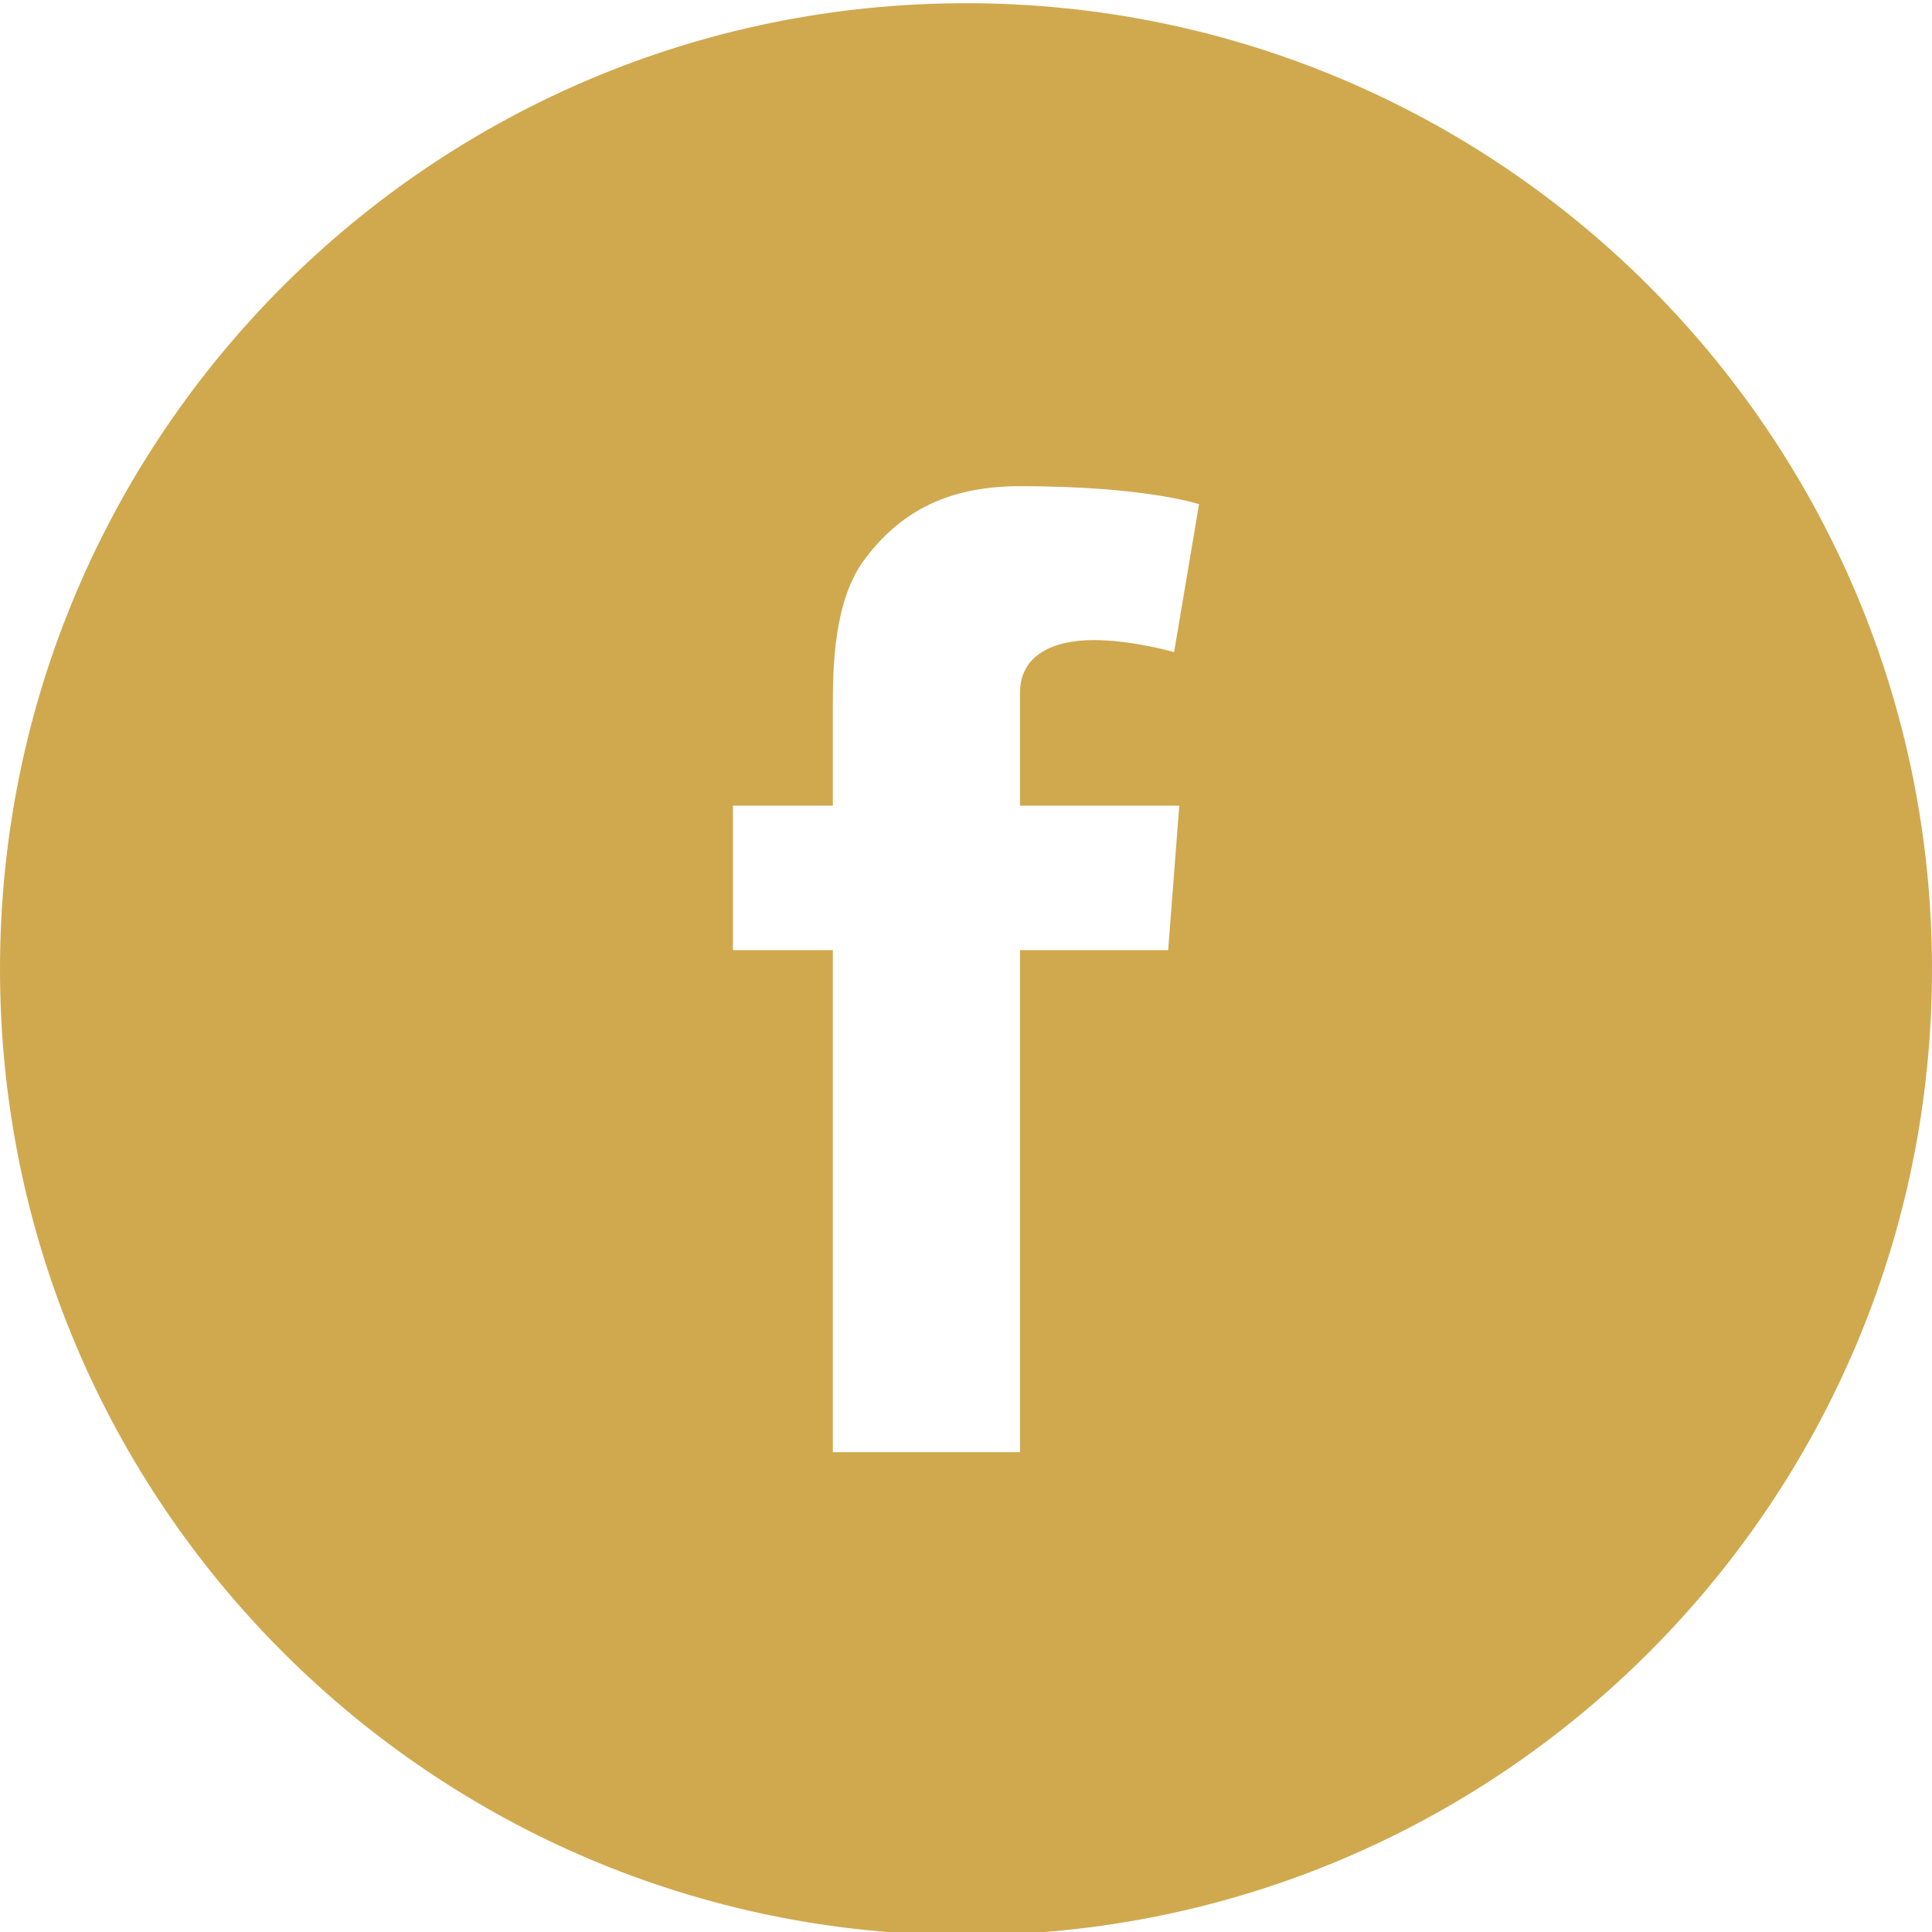
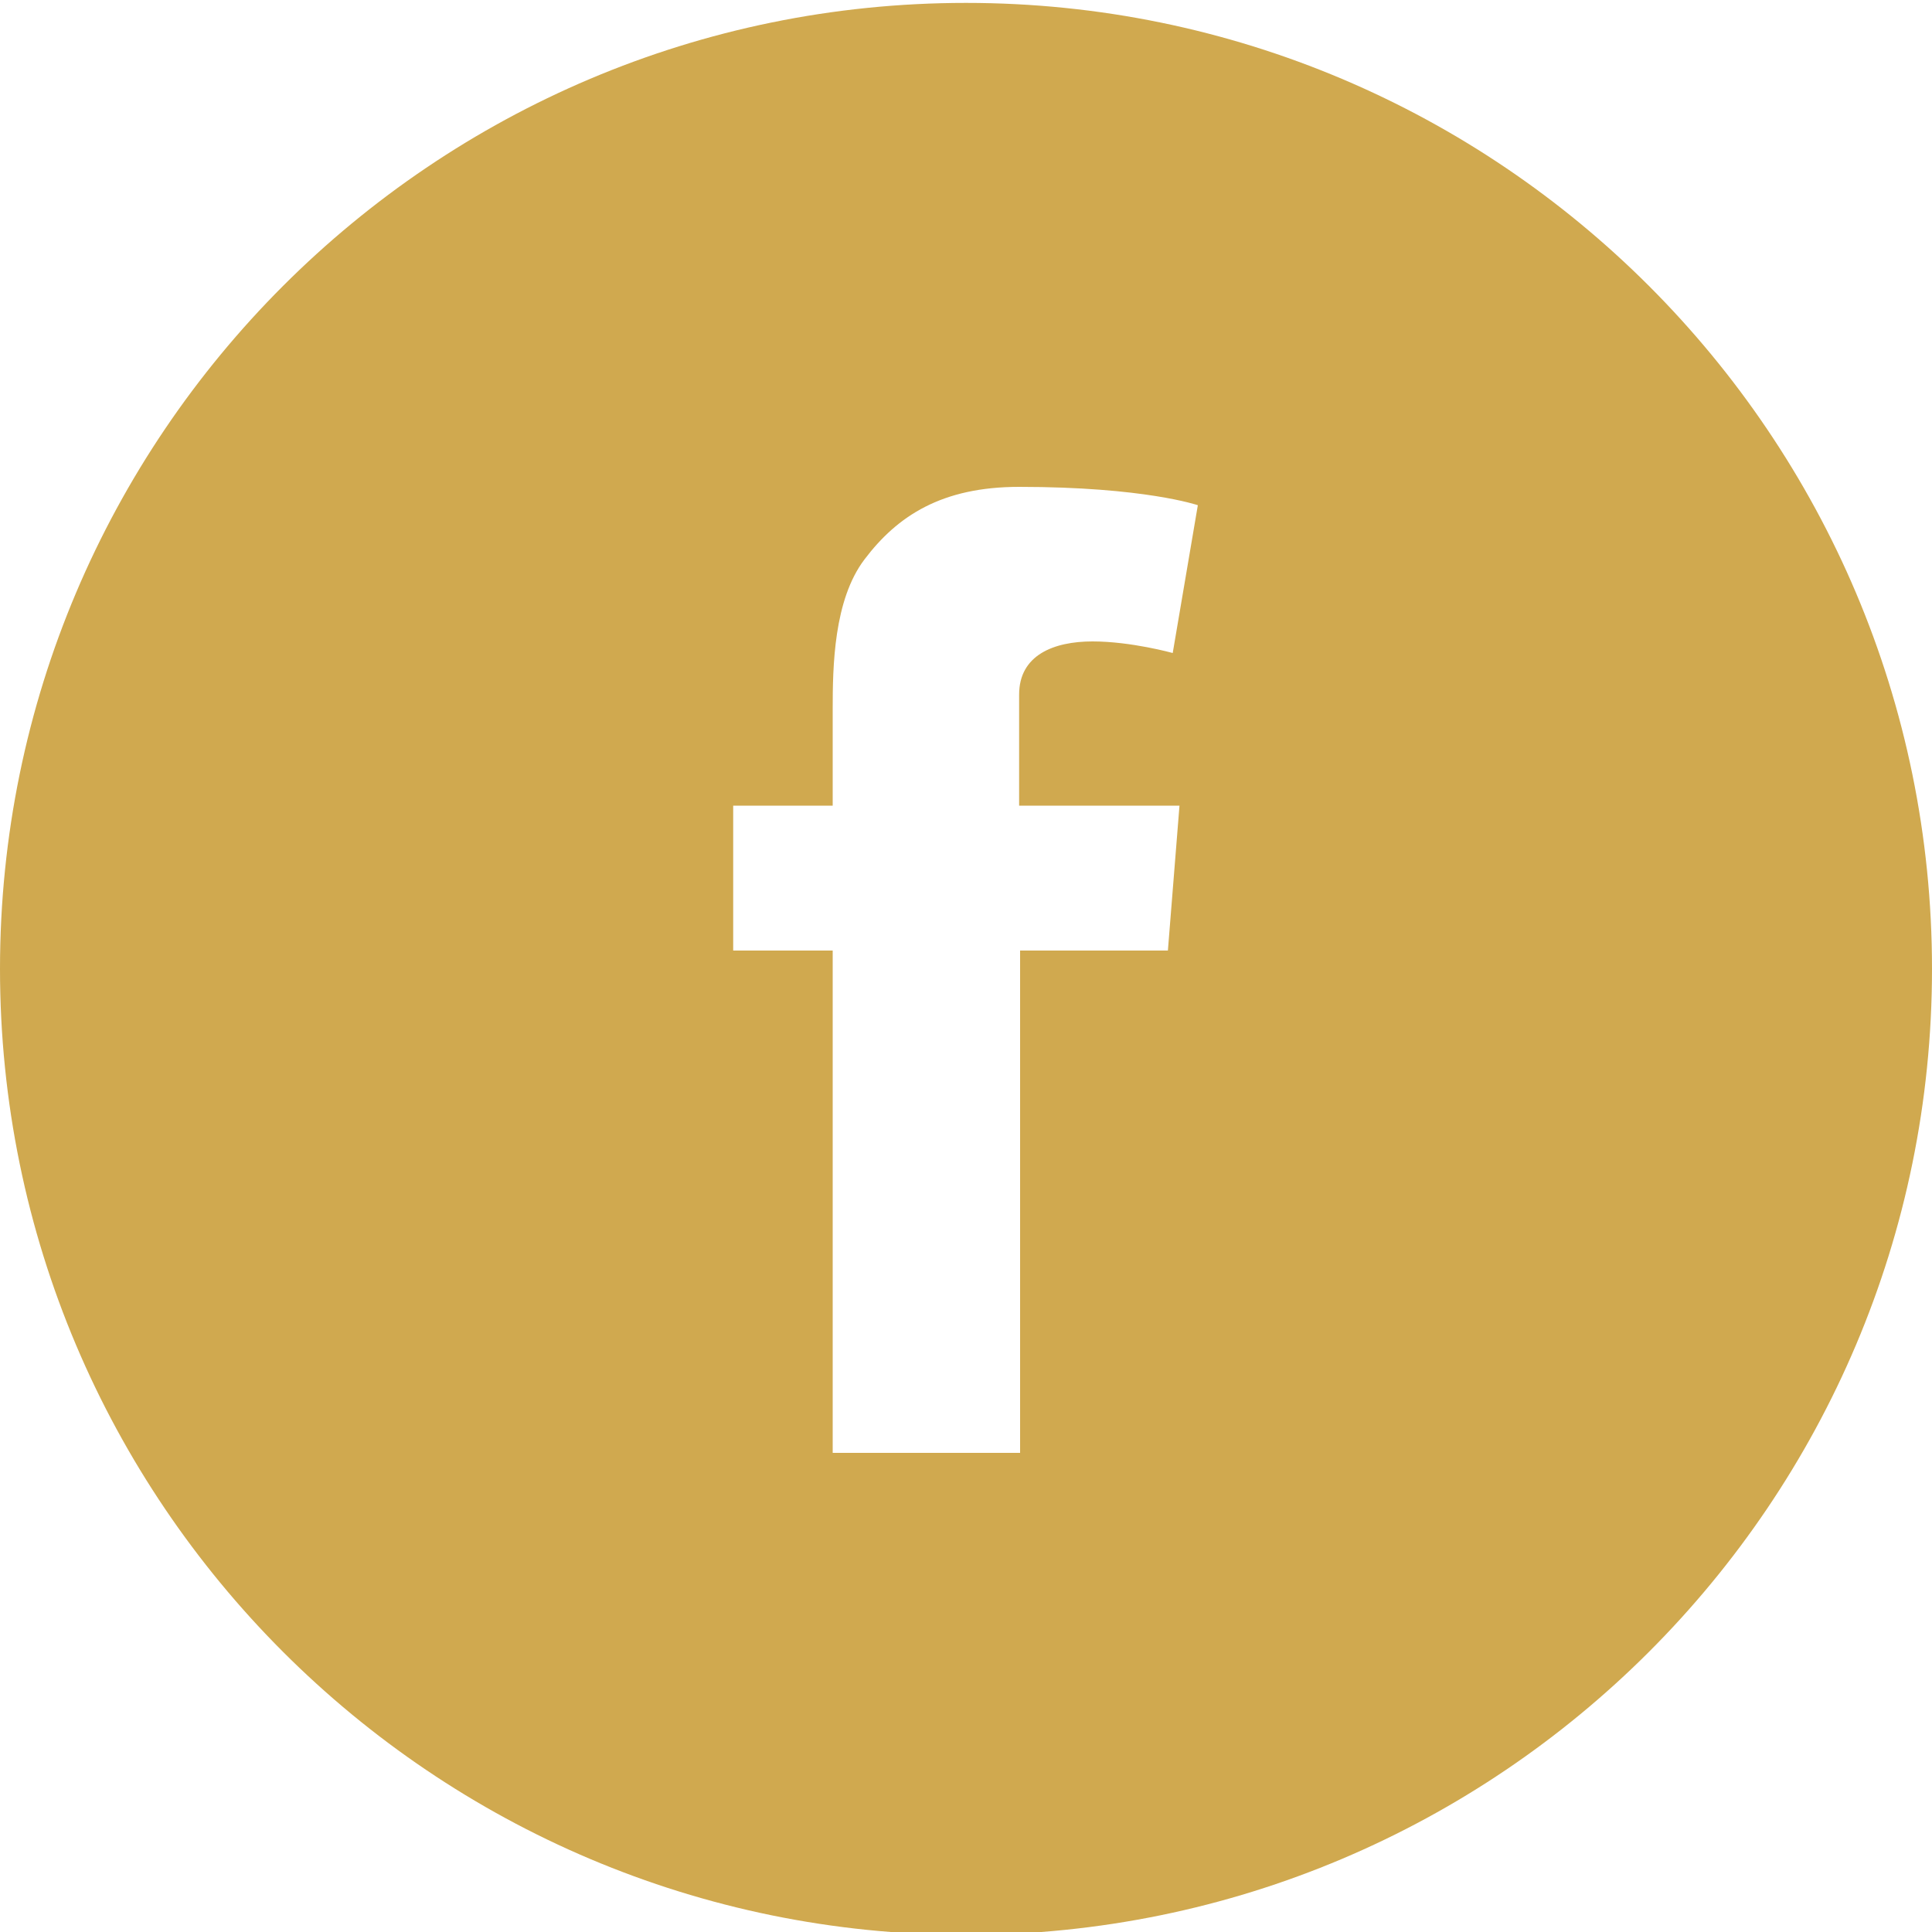
- <svg xmlns="http://www.w3.org/2000/svg" version="1.1" id="Calque_1" x="0px" y="0px" width="200px" height="200px" viewBox="0 0 200 200" enable-background="new 0 0 200 200" xml:space="preserve">
-   <path fill="#D0A94F" d="M99.998,0.333C44.771,0.333,0,45.105,0,100.329c0,55.234,44.771,100,99.998,100  c55.229,0,100.002-44.766,100.002-100C200,45.105,155.227,0.333,99.998,0.333z M122.079,83.4l-1.152,14.957H105.59v51.974H86.213  V98.357H75.875V83.4h10.338V73.35c0-4.424,0.111-11.258,3.33-15.498c3.391-4.477,8.044-7.522,16.047-7.522  c13.044,0,18.536,1.864,18.536,1.864l-2.584,15.311c0,0-4.31-1.245-8.329-1.245c-4.022,0-7.623,1.442-7.623,5.461V83.4H122.079z" />
-   <g>
-     <path fill="#D0A94F" d="M363.927,87.636c-0.1-3.791-0.245-7.59-0.63-11.362c-0.856-8.453-5.887-14.28-14.22-15.858   c-4.445-0.84-9.062-0.957-13.609-1.041c-8.322-0.156-16.653-0.136-24.978-0.007c-4.299,0.065-8.637,0.218-12.87,0.877   c-7.229,1.122-12.169,5.268-14.166,12.438c-0.638,2.297-1.015,4.732-1.07,7.118c-0.215,9.051-0.348,18.106-0.316,27.162   c0.02,5.759,0.151,11.538,0.653,17.274c0.739,8.483,5.814,14.293,14.143,15.893c4.48,0.86,9.136,0.969,13.72,1.057   c8.288,0.157,16.582,0.107,24.87,0.018c3.864-0.043,7.737-0.255,11.581-0.637c3.563-0.347,6.896-1.516,9.761-3.79   c4.645-3.693,6.437-8.783,6.709-14.429c0.37-7.616,0.446-15.25,0.648-22.875c-0.067-0.002-0.136-0.004-0.204-0.004   C363.948,95.524,364.03,91.58,363.927,87.636z M322.922,125.958c-14.26-0.004-25.604-11.468-25.597-25.865   c0.004-14.185,11.538-25.501,25.97-25.486c14.089,0.016,25.396,11.584,25.378,25.972   C348.656,114.588,337.116,125.96,322.922,125.958z M349.637,79.641c-3.34-0.06-6.059-2.841-5.994-6.125   c0.063-3.347,2.766-5.95,6.152-5.918c3.372,0.027,5.93,2.688,5.889,6.125C355.647,76.999,352.889,79.696,349.637,79.641z" />
-     <path fill="#D0A94F" d="M322.977,83.625c-9.153,0.027-16.65,7.543-16.635,16.679c0.016,9.14,7.552,16.657,16.679,16.638   c9.143-0.02,16.653-7.55,16.636-16.682C339.639,91.118,332.097,83.595,322.977,83.625z" />
-     <path fill="#D0A94F" d="M323,0.333c-55.229,0-100,44.77-100,99.996c0,55.231,44.771,100,100,100c55.227,0,100-44.769,100-100   C423,45.103,378.227,0.333,323,0.333z M372.9,116.037c-0.059,5.253-0.232,10.521-1.982,15.566   c-3.352,9.676-10.16,15.551-20.11,17.463c-4.516,0.866-9.206,0.958-13.826,1.143c-4.666,0.183-9.346,0.038-14.021,0.038   c0,0.048,0,0.095,0,0.141c-6.754-0.119-13.509-0.181-20.258-0.374c-5.828-0.167-11.479-1.222-16.535-4.328   c-6.631-4.07-10.677-10.05-11.969-17.648c-0.771-4.542-1.043-9.21-1.116-13.828c-0.15-9.892-0.09-19.792,0.018-29.686   c0.057-5.248,0.23-10.52,1.982-15.566c3.35-9.675,10.16-15.547,20.108-17.46c4.517-0.867,9.208-1.06,13.824-1.13   c9.931-0.152,19.865-0.094,29.796,0.016c5.214,0.055,10.446,0.231,15.459,1.961c9.719,3.357,15.621,10.18,17.521,20.181   c0.855,4.521,1.053,9.208,1.123,13.827C373.065,96.245,373.007,106.145,372.9,116.037z" />
-   </g>
-   <path fill="#D0A94F" d="M564.74,192.084H445.537V-3.083H564.74V192.084z M450.537,187.084H559.74V1.917H450.537V187.084z" />
-   <rect x="448.037" y="169.943" fill="#D0A94F" width="114.203" height="5" />
-   <path fill="#D0A94F" d="M505.139,189.026c-4.406,0-7.991-3.585-7.991-7.991s3.585-7.99,7.991-7.99s7.991,3.584,7.991,7.99  S509.545,189.026,505.139,189.026z M505.139,178.045c-1.649,0-2.991,1.342-2.991,2.99c0,1.649,1.342,2.991,2.991,2.991  s2.991-1.342,2.991-2.991C508.13,179.387,506.788,178.045,505.139,178.045z" />
-   <polygon fill="#D0A94F" points="557.915,159.397 552.915,159.397 552.915,9.583 474.801,9.583 474.801,4.583 557.915,4.583 " />
-   <polygon fill="#D0A94F" points="487.979,168.873 452.147,168.873 452.147,89.247 457.147,89.247 457.147,163.873 487.979,163.873   " />
-   <rect x="492.842" y="23.176" transform="matrix(0.7071 0.7071 -0.7071 0.7071 178.3294 -336.4881)" fill="#D0A94F" width="4.999" height="47.686" />
-   <rect x="499.476" y="29.809" transform="matrix(0.7071 0.7071 -0.7071 0.7071 198.7668 -333.5183)" fill="#D0A94F" width="4.999" height="86.729" />
-   <rect x="509.701" y="85.467" transform="matrix(0.7071 0.7071 -0.7071 0.7071 232.0616 -328.1983)" fill="#D0A94F" width="4.999" height="61.113" />
-   <rect x="620" y="46" fill="none" stroke="#D0A94F" stroke-width="4" stroke-miterlimit="10" width="191" height="115" />
-   <polyline fill="none" stroke="#D0A94F" stroke-width="4" stroke-miterlimit="10" points="621.917,46.686 702.667,131 711,131 " />
-   <rect x="720" y="116" fill="none" stroke="#D0A94F" stroke-width="4" stroke-miterlimit="10" width="14" height="14" />
-   <rect x="742" y="97" fill="none" stroke="#D0A94F" stroke-width="4" stroke-miterlimit="10" width="14" height="14" />
-   <rect x="764" y="75" fill="none" stroke="#D0A94F" stroke-width="4" stroke-miterlimit="10" width="14" height="14" />
-   <rect x="789" y="55" fill="none" stroke="#D0A94F" stroke-width="4" stroke-miterlimit="10" width="14" height="14" />
-   <path fill="#D0A94F" d="M1077,162H884V44h193V162z M888,158h185V48H888V158z" />
-   <path fill="#D0A94F" d="M937,65h-13V44h13V65z M928,61h5V48h-5V61z" />
-   <path fill="#D0A94F" d="M969,65h-13V44h13V65z M960,61h5V48h-5V61z" />
-   <path fill="#D0A94F" d="M1000,65h-13V44h13V65z M991,61h5V48h-5V61z" />
-   <path fill="#D0A94F" d="M1032,65h-13V44h13V65z M1023,61h5V48h-5V61z" />
-   <rect x="915" y="84" fill="#D0A94F" width="131" height="4" />
-   <rect x="915" y="104" fill="#D0A94F" width="131" height="4" />
-   <rect x="915" y="125" fill="#D0A94F" width="131" height="4" />
-   <g>
-     <path fill="#D0A94E" d="M1236,67.489V72h-109V59h-28v-5h-12v5h-1v17h1v5h12v-5h11v64h37.49l11.075,18H1209v-18h27v3.1l33,19.079   V43.353L1236,67.489z M1091,58h4v1h-4V58z M1091,63h4v9h-4V63z M1095,77h-4v-1h4V77z M1099,72v-9h24v9h-12.396H1099z M1205,154   h-44.212l-8.586-14H1205V154z M1210.41,136h-65.409H1114V76h14.172H1236v60H1210.41z M1265,155.173l-25-14.356v-1.846V70.729   v-1.235l25-18.161V155.173z" />
-     <rect x="1125" y="129" fill="#D0A94E" width="52" height="4" />
-     <rect x="1119" y="119" fill="#D0A94E" width="32" height="4" />
-     <rect x="1257" y="65" fill="#D0A94E" width="4" height="82" />
-   </g>
+ <svg xmlns="http://www.w3.org/2000/svg" width="200" height="200" viewBox="0 0 200 200">
+   <style>.a{fill:#D0A94F;}.b{fill:none;stroke-width:4;stroke:#D0A94F;}.c{fill:#D0A94E;}</style>
+   <path d="M100 0.3C44.8 0.3 0 45.1 0 100.3c0 55.2 44.8 100 100 100 55.2 0 100-44.8 100-100C200 45.1 155.2 0.3 100 0.3zM122.1 83.4l-1.2 15H105.6v52H86.2V98.4H75.9V83.4h10.3V73.4c0-4.4 0.1-11.3 3.3-15.5 3.4-4.5 8-7.5 16-7.5 13 0 18.5 1.9 18.5 1.9l-2.6 15.3c0 0-4.3-1.2-8.3-1.2 -4 0-7.6 1.4-7.6 5.5V83.4H122.1z" class="a" />
+   <path d="M363.9 87.6c-0.1-3.8-0.2-7.6-0.6-11.4 -0.9-8.5-5.9-14.3-14.2-15.9 -4.4-0.8-9.1-1-13.6-1 -8.3-0.2-16.7-0.1-25 0 -4.3 0.1-8.6 0.2-12.9 0.9 -7.2 1.1-12.2 5.3-14.2 12.4 -0.6 2.3-1 4.7-1.1 7.1 -0.2 9.1-0.3 18.1-0.3 27.2 0 5.8 0.2 11.5 0.7 17.3 0.7 8.5 5.8 14.3 14.1 15.9 4.5 0.9 9.1 1 13.7 1.1 8.3 0.2 16.6 0.1 24.9 0 3.9 0 7.7-0.3 11.6-0.6 3.6-0.3 6.9-1.5 9.8-3.8 4.6-3.7 6.4-8.8 6.7-14.4 0.4-7.6 0.4-15.2 0.6-22.9 -0.1 0-0.1 0-0.2 0C363.9 95.5 364 91.6 363.9 87.6zM322.9 126c-14.3 0-25.6-11.5-25.6-25.9 0-14.2 11.5-25.5 26-25.5 14.1 0 25.4 11.6 25.4 26C348.7 114.6 337.1 126 322.9 126zM349.6 79.6c-3.3-0.1-6.1-2.8-6-6.1 0.1-3.3 2.8-5.9 6.2-5.9 3.4 0 5.9 2.7 5.9 6.1C355.6 77 352.9 79.7 349.6 79.6z" class="a" />
+   <path d="M323 83.6c-9.2 0-16.6 7.5-16.6 16.7 0 9.1 7.6 16.7 16.7 16.6 9.1 0 16.7-7.5 16.6-16.7C339.6 91.1 332.1 83.6 323 83.6z" class="a" />
+   <path d="M323 0.3c-55.2 0-100 44.8-100 100 0 55.2 44.8 100 100 100 55.2 0 100-44.8 100-100C423 45.1 378.2 0.3 323 0.3zM372.9 116c-0.1 5.3-0.2 10.5-2 15.6 -3.4 9.7-10.2 15.6-20.1 17.5 -4.5 0.9-9.2 1-13.8 1.1 -4.7 0.2-9.3 0-14 0 0 0 0 0.1 0 0.1 -6.8-0.1-13.5-0.2-20.3-0.4 -5.8-0.2-11.5-1.2-16.5-4.3 -6.6-4.1-10.7-10-12-17.6 -0.8-4.5-1-9.2-1.1-13.8 -0.1-9.9-0.1-19.8 0-29.7 0.1-5.2 0.2-10.5 2-15.6 3.4-9.7 10.2-15.5 20.1-17.5 4.5-0.9 9.2-1.1 13.8-1.1 9.9-0.2 19.9-0.1 29.8 0 5.2 0.1 10.4 0.2 15.5 2 9.7 3.4 15.6 10.2 17.5 20.2 0.9 4.5 1.1 9.2 1.1 13.8C373.1 96.2 373 106.1 372.9 116z" class="a" />
+   <path d="M564.7 192.1H445.5V-3.1H564.7V192.1zM450.5 187.1H559.7V1.9H450.5V187.1z" class="a" />
+   <rect x="448" y="169.9" width="114.2" height="5" class="a" />
+   <path d="M505.1 189c-4.4 0-8-3.6-8-8s3.6-8 8-8 8 3.6 8 8S509.5 189 505.1 189zM505.1 178c-1.6 0-3 1.3-3 3 0 1.6 1.3 3 3 3s3-1.3 3-3C508.1 179.4 506.8 178 505.1 178z" class="a" />
+   <polygon points="557.9 159.4 552.9 159.4 552.9 9.6 474.8 9.6 474.8 4.6 557.9 4.6 " class="a" />
+   <polygon points="488 168.9 452.1 168.9 452.1 89.2 457.1 89.2 457.1 163.9 488 163.9 " class="a" />
+   <rect x="492.8" y="23.2" transform="matrix(0.7071 0.7071 -0.7071 0.7071 178.3294 -336.4881)" width="5" height="47.7" class="a" />
+   <rect x="499.5" y="29.8" transform="matrix(0.7071 0.7071 -0.7071 0.7071 198.7668 -333.5183)" width="5" height="86.7" class="a" />
+   <rect x="509.7" y="85.5" transform="matrix(0.7071 0.7071 -0.7071 0.7071 232.0616 -328.1983)" width="5" height="61.1" class="a" />
+   <rect x="620" y="46" width="191" height="115" class="b" />
+   <polyline points="621.9 46.7 702.7 131 711 131 " class="b" />
+   <rect x="720" y="116" width="14" height="14" class="b" />
+   <rect x="742" y="97" width="14" height="14" class="b" />
+   <rect x="764" y="75" width="14" height="14" class="b" />
+   <rect x="789" y="55" width="14" height="14" class="b" />
+   <path d="M1077 162H884V44h193V162zM888 158h185V48H888V158z" class="a" />
+   <path d="M937 65h-13V44h13V65zM928 61h5V48h-5V61z" class="a" />
+   <path d="M969 65h-13V44h13V65zM960 61h5V48h-5V61z" class="a" />
+   <path d="M1000 65h-13V44h13V65zM991 61h5V48h-5V61z" class="a" />
+   <path d="M1032 65h-13V44h13V65zM1023 61h5V48h-5V61z" class="a" />
+   <rect x="915" y="84" width="131" height="4" class="a" />
+   <rect x="915" y="104" width="131" height="4" class="a" />
+   <rect x="915" y="125" width="131" height="4" class="a" />
+   <path d="M1236 67.5V72h-109V59h-28v-5h-12v5h-1v17h1v5h12v-5h11v64h37.5l11.1 18H1209v-18h27v3.1l33 19.1V43.4L1236 67.5zM1091 58h4v1h-4V58zM1091 63h4v9h-4V63zM1095 77h-4v-1h4V77zM1099 72v-9h24v9h-12.4H1099zM1205 154h-44.2l-8.6-14H1205V154zM1210.4 136h-65.4H1114V76h14.2H1236v60H1210.4zM1265 155.2l-25-14.4v-1.8V70.7v-1.2l25-18.2V155.2z" class="c" />
+   <rect x="1125" y="129" width="52" height="4" class="c" />
+   <rect x="1119" y="119" width="32" height="4" class="c" />
+   <rect x="1257" y="65" width="4" height="82" class="c" />
</svg>
